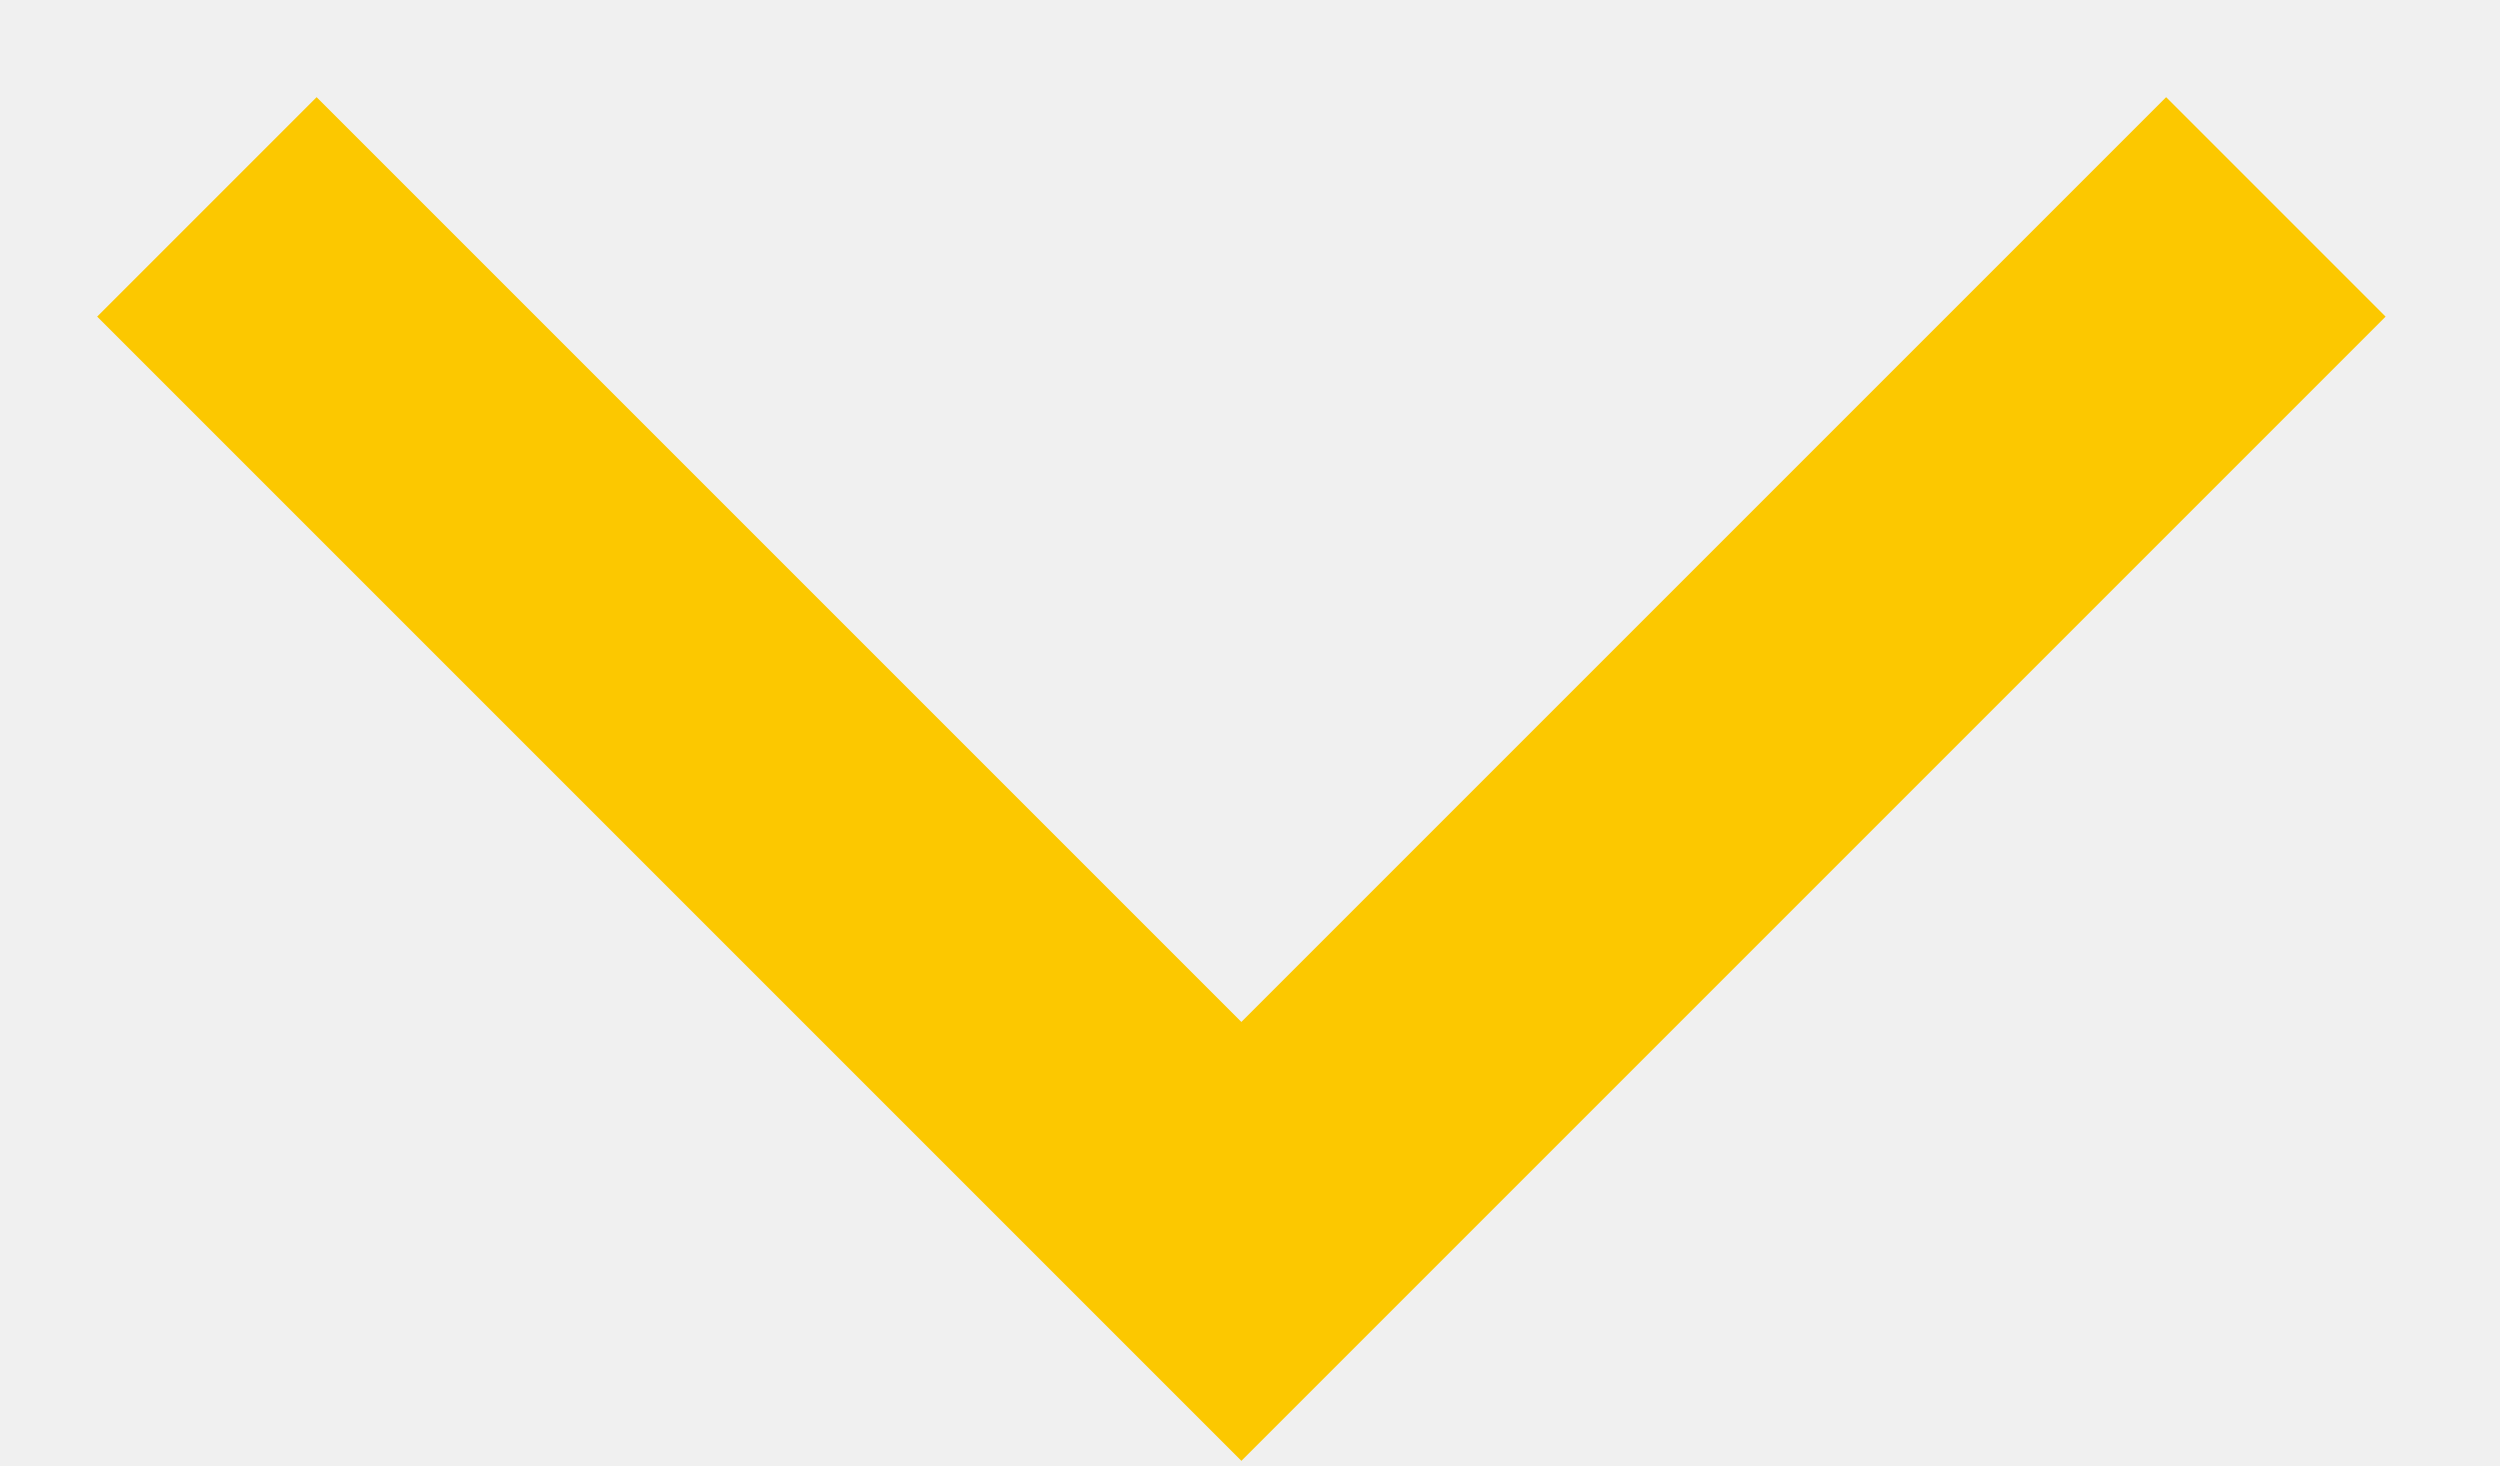
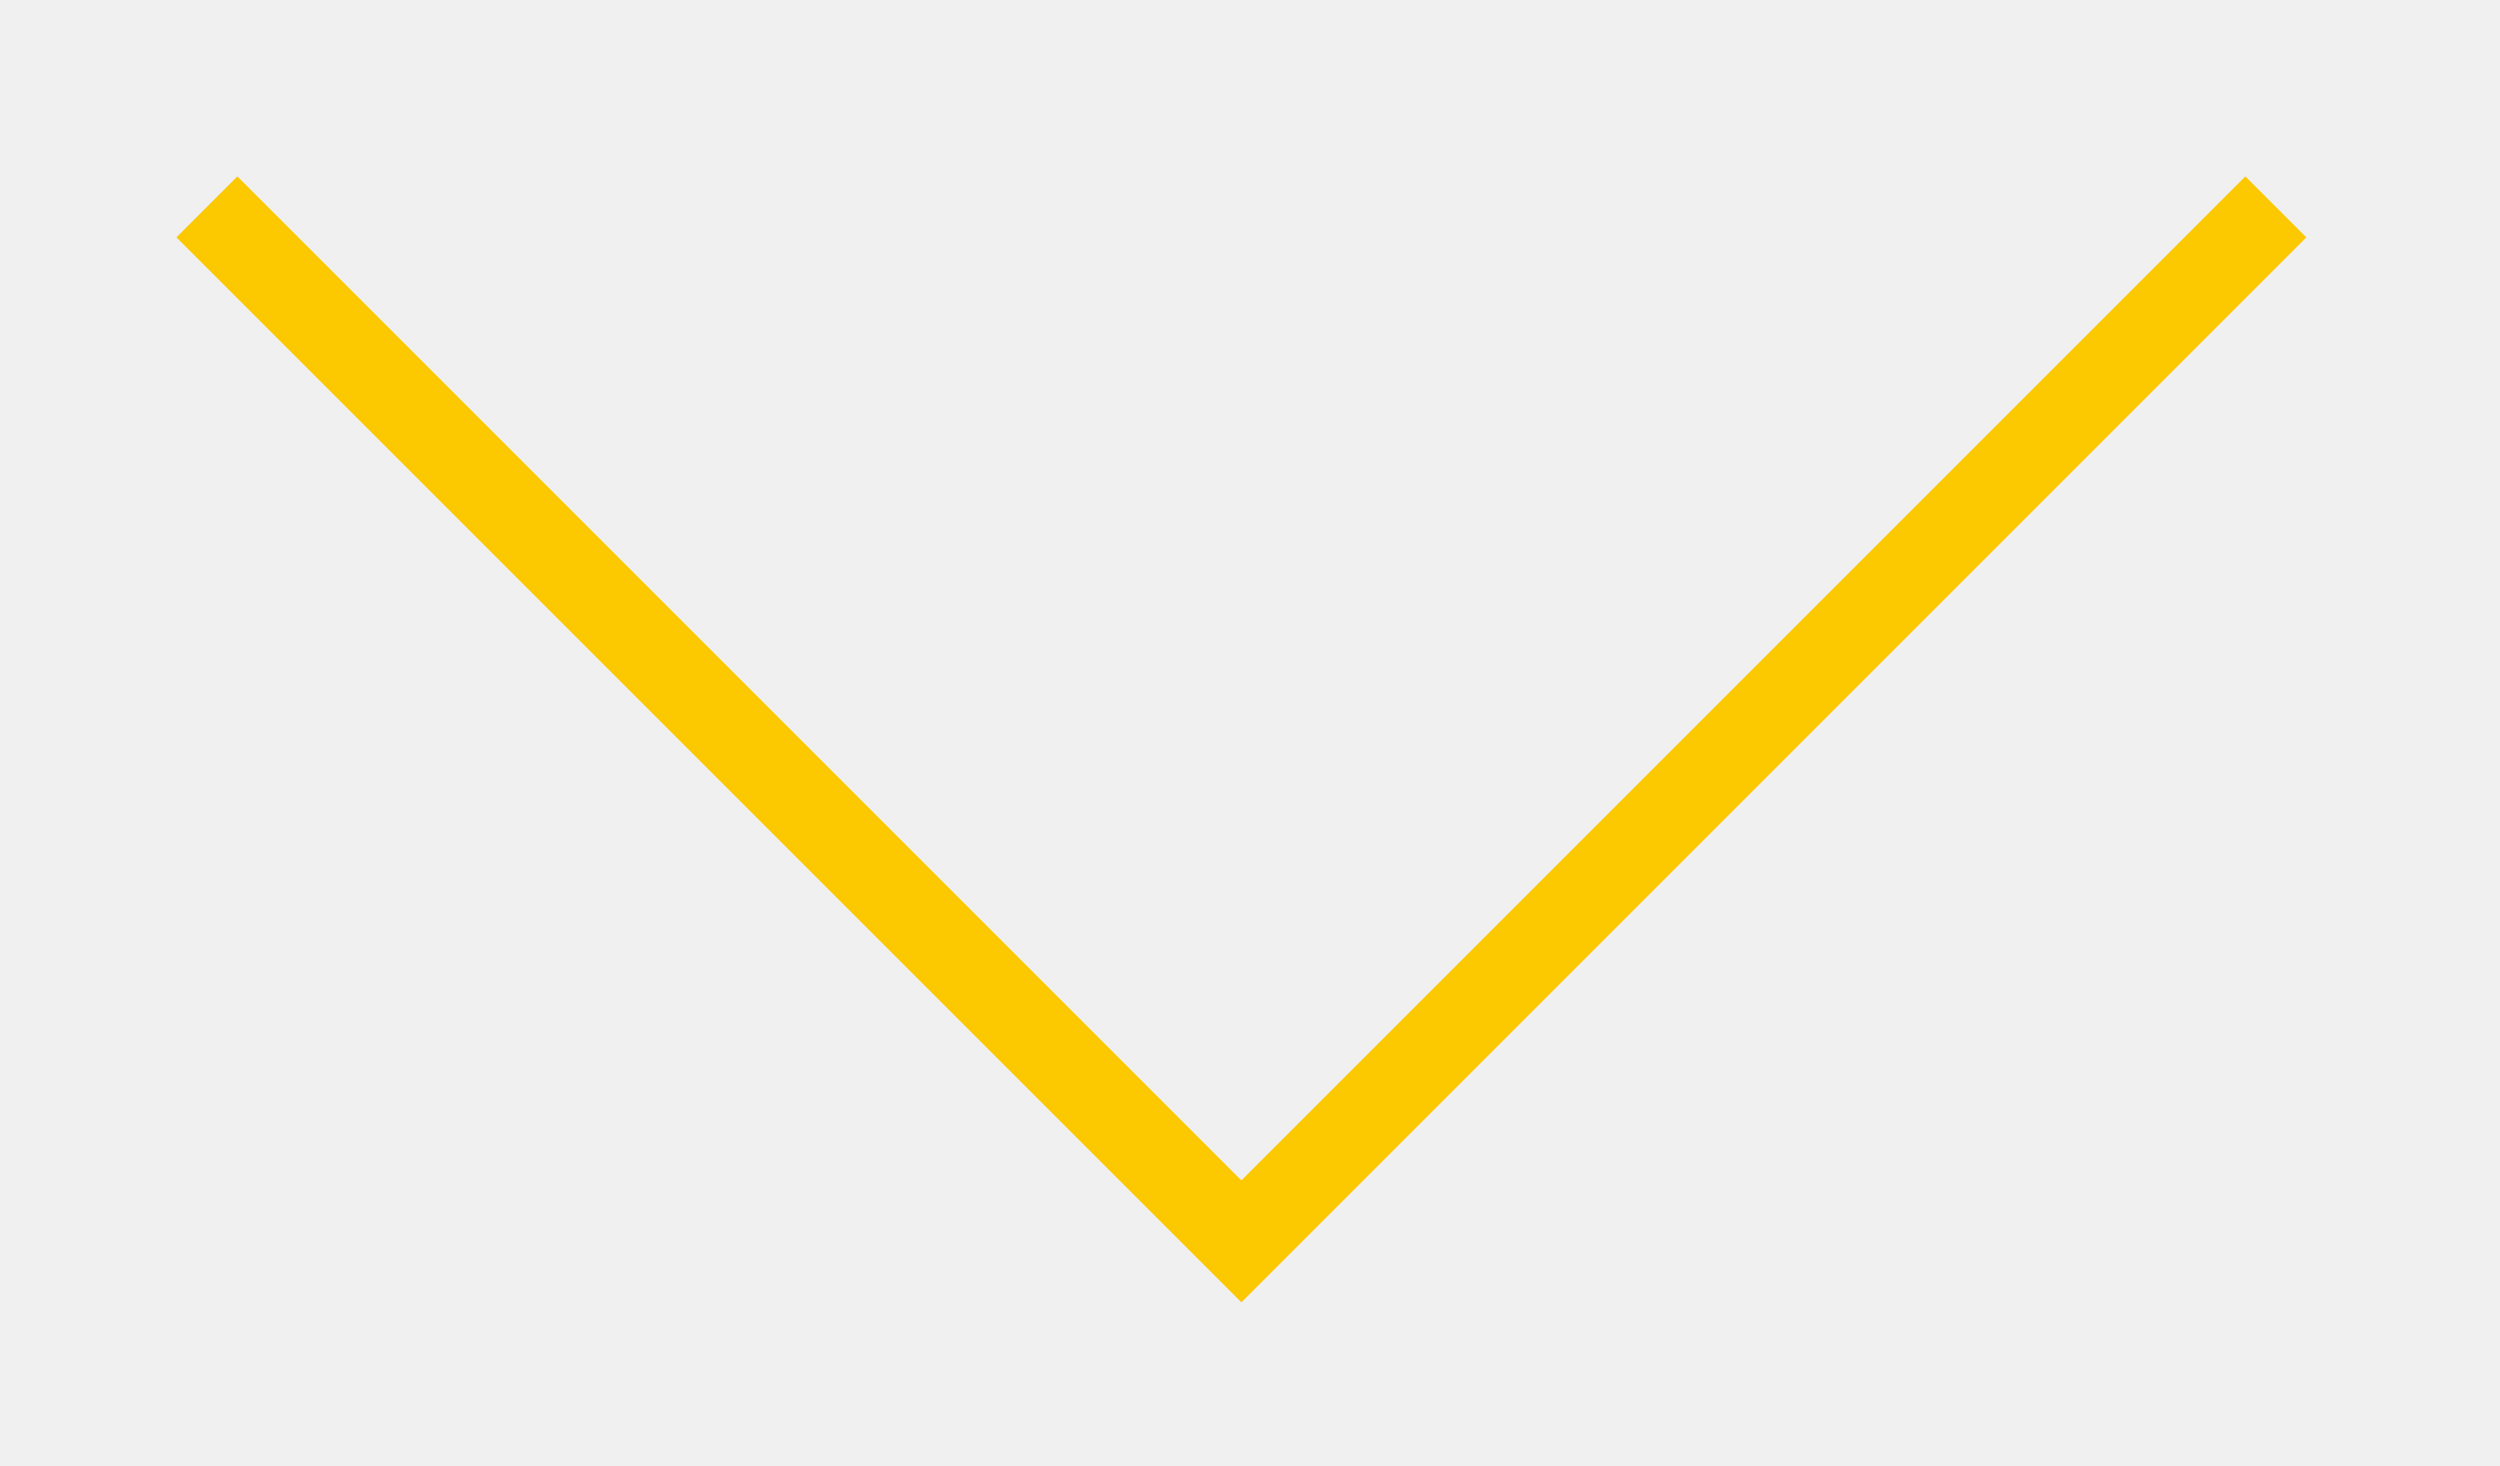
<svg xmlns="http://www.w3.org/2000/svg" width="29" height="17" viewBox="0 0 29 17" fill="none">
  <g clipPath="url(#clip0_597_4187)">
-     <path d="M2.4 2.4L14.4 14.4L26.4 2.4" stroke="#FCC800" stroke-width="3.6" strokeLinecap="round" strokeLinejoin="round" />
+     <path d="M2.4 2.4L14.4 14.4L26.4 2.4" stroke="#FCC800" strokeWidth="3.6" strokeLinecap="round" strokeLinejoin="round" />
  </g>
  <defs>
    <clipPath id="clip0_597_4187">
      <rect width="28.8" height="16.8" fill="white" />
    </clipPath>
  </defs>
</svg>
